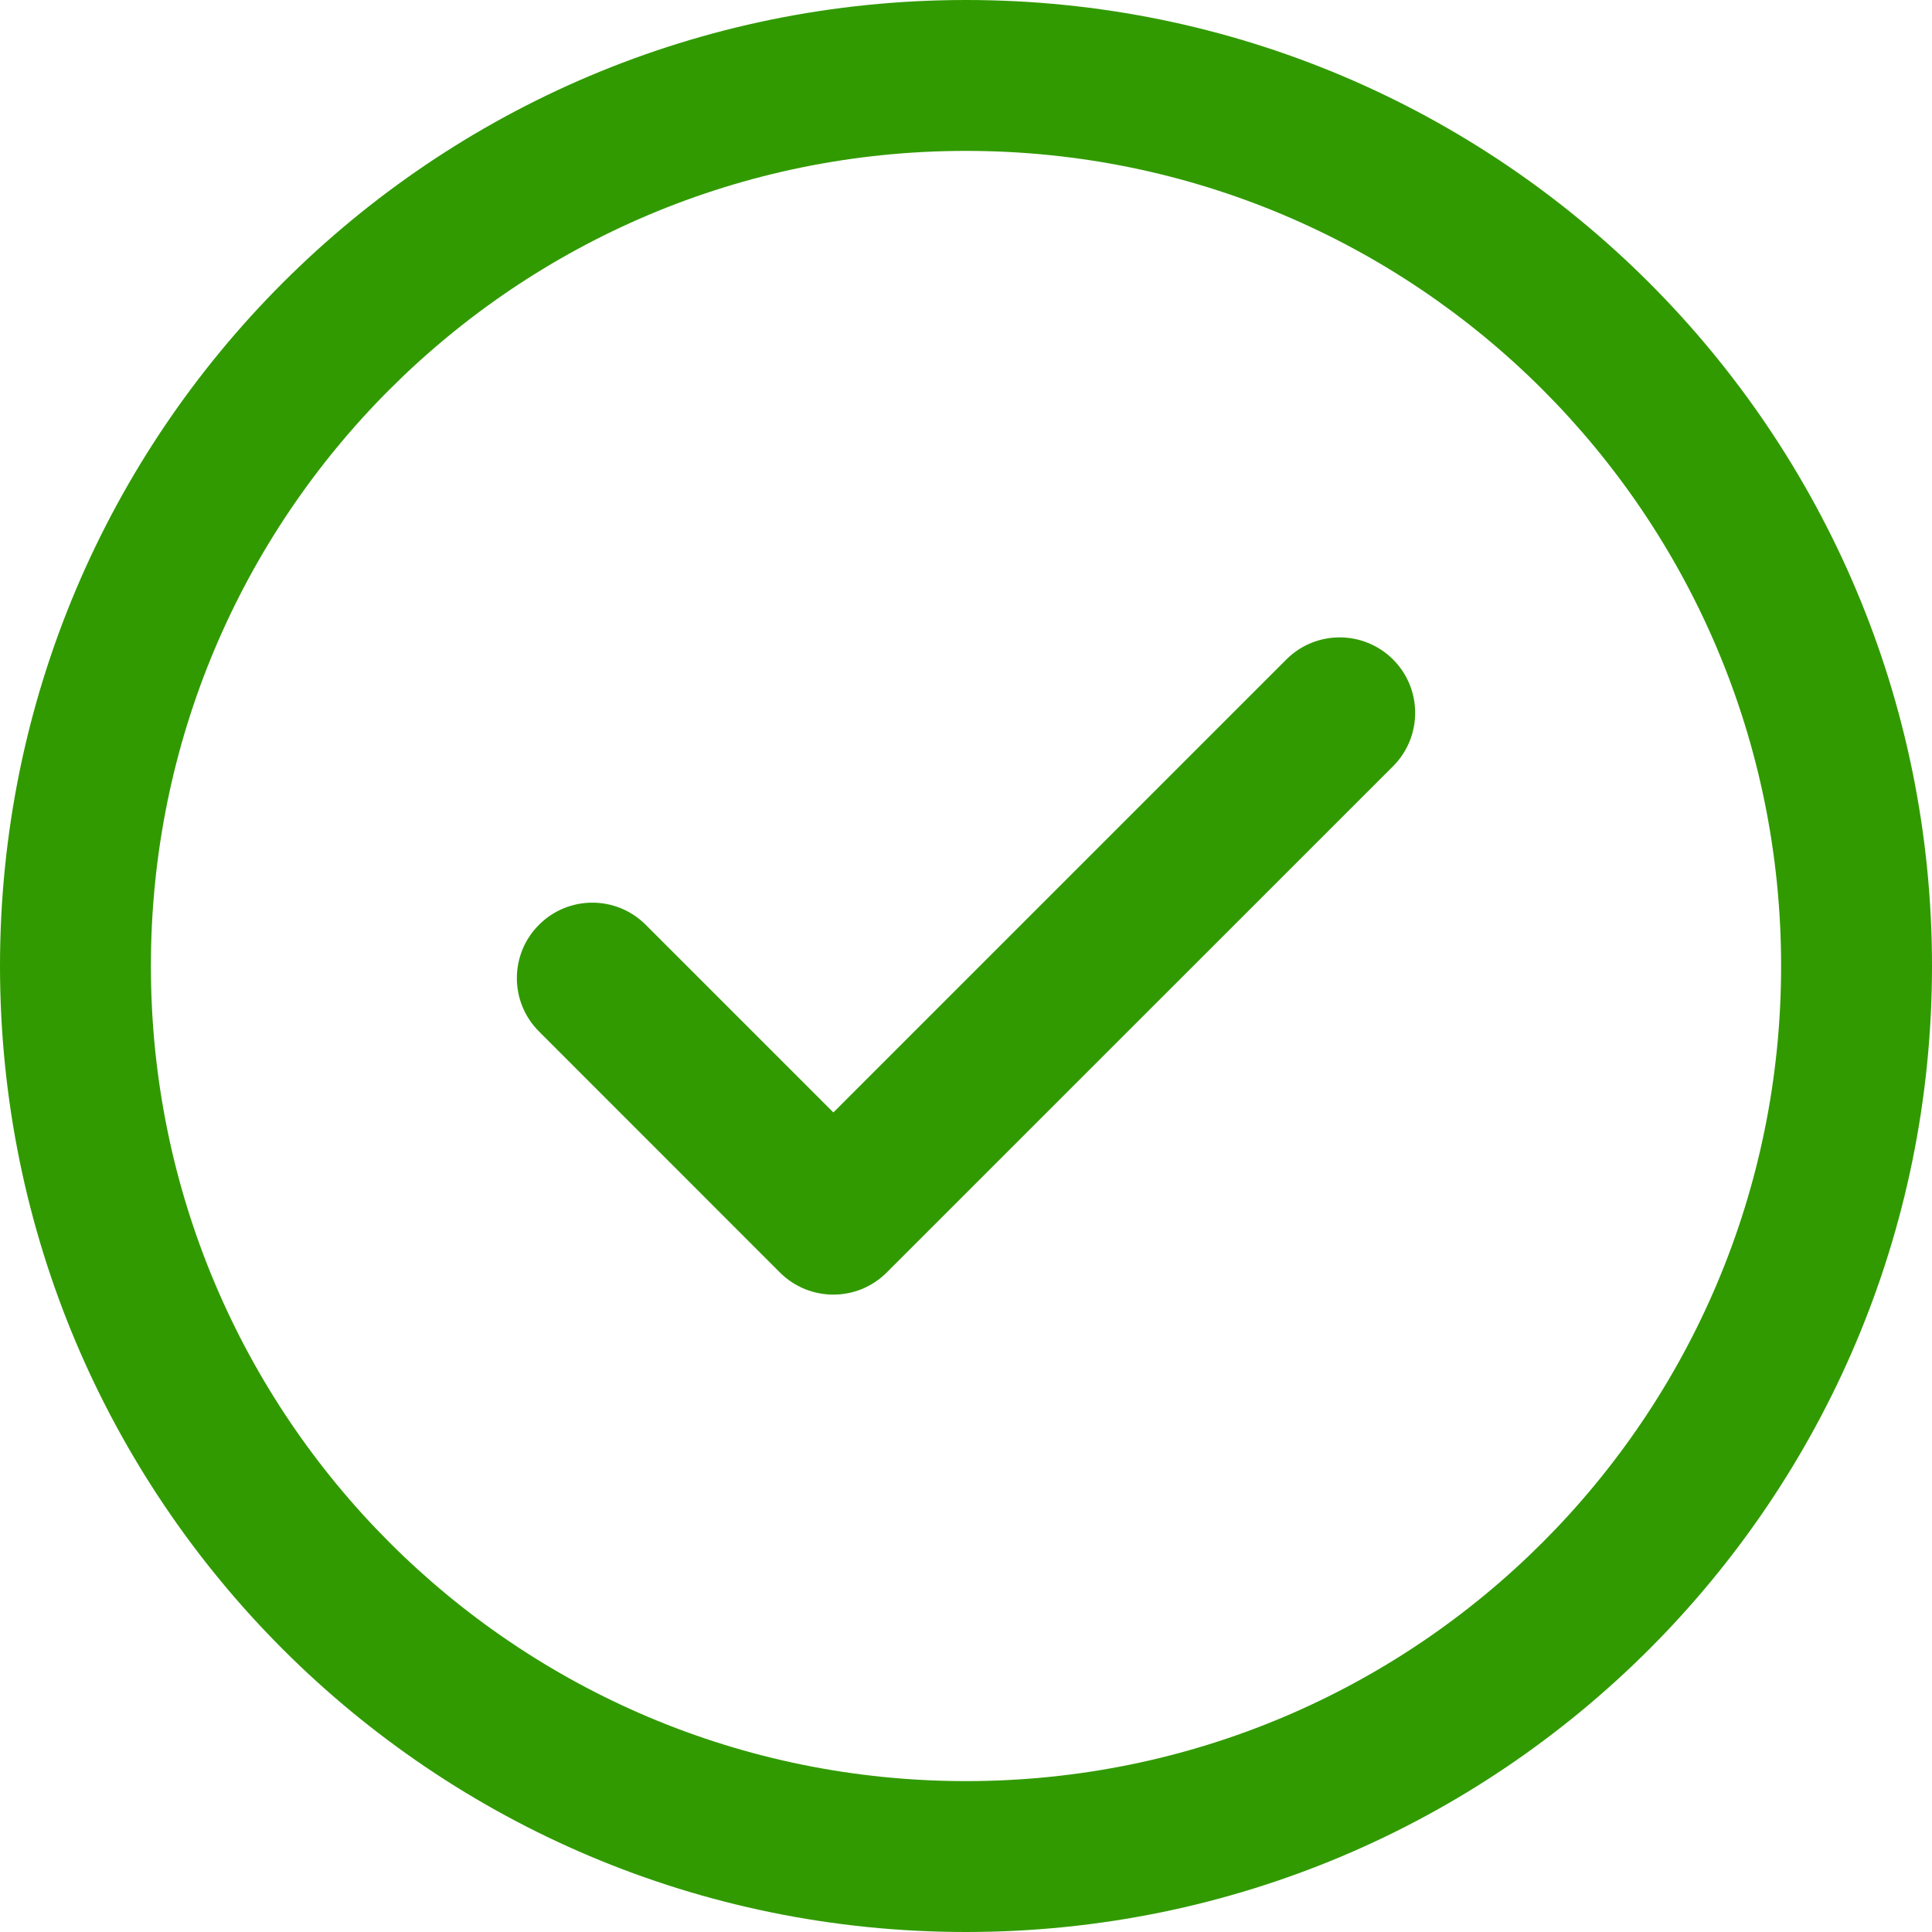
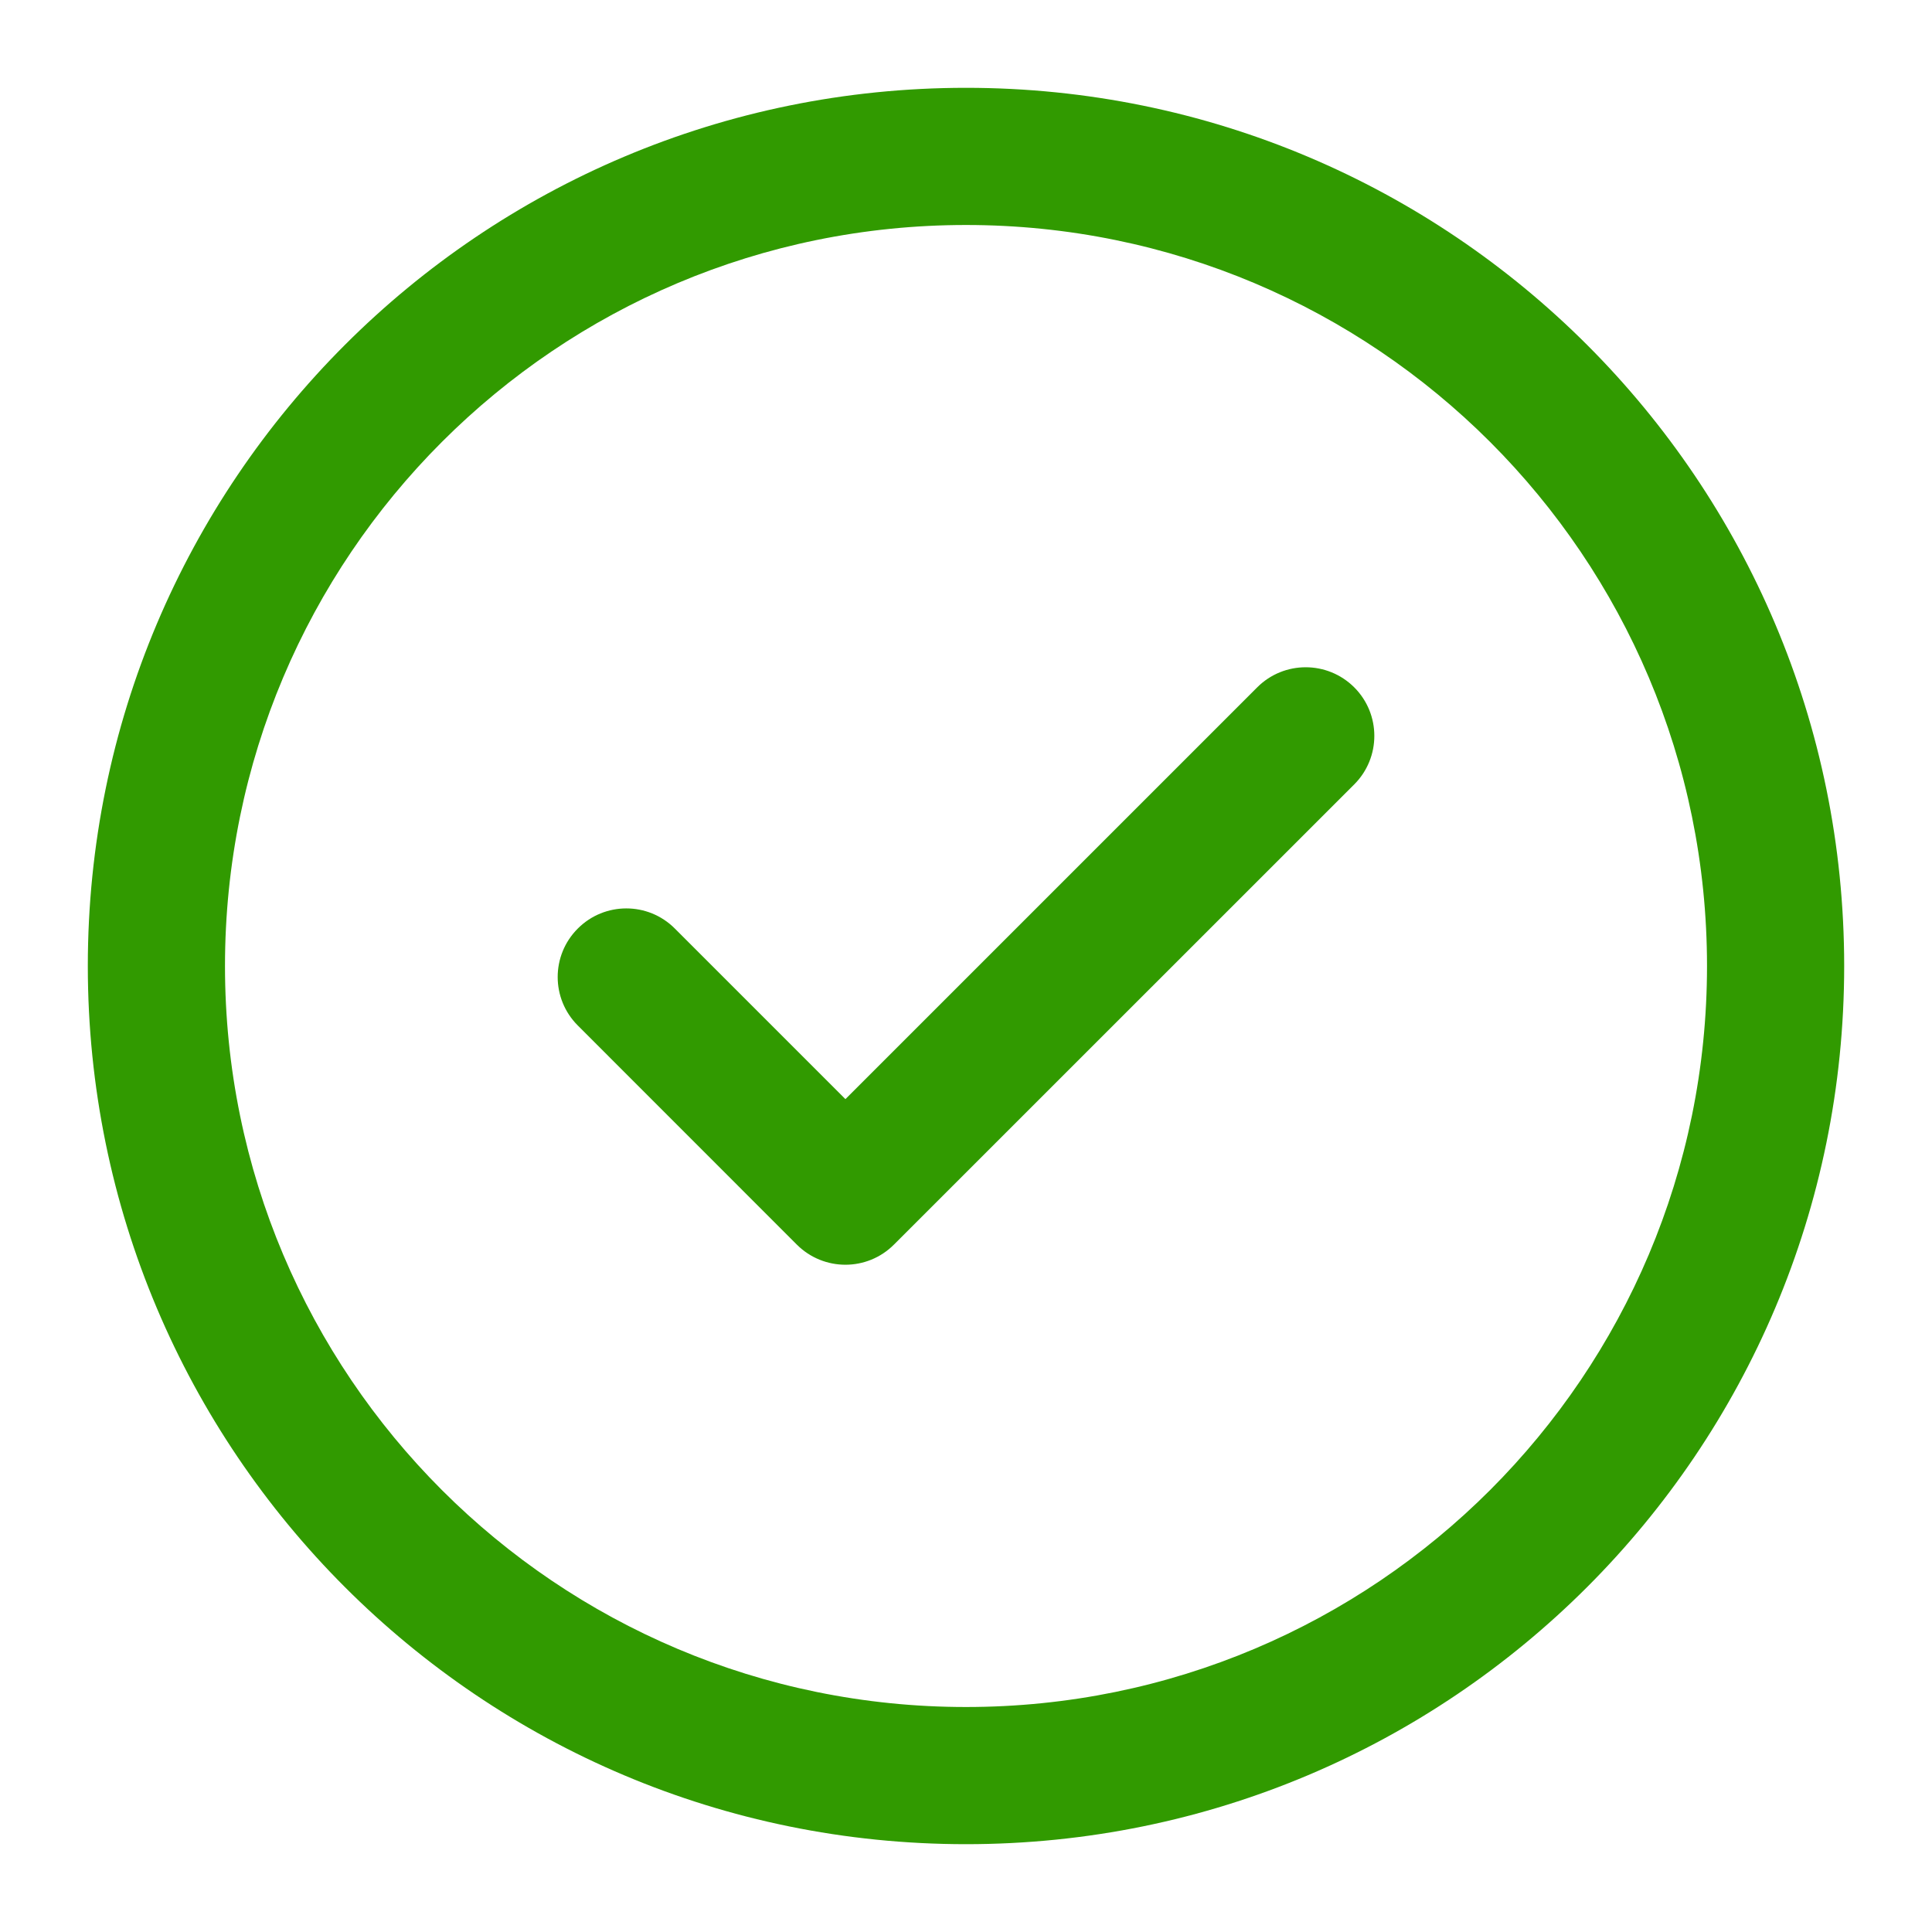
- <svg xmlns="http://www.w3.org/2000/svg" width="20" height="20" viewBox="0 0 20 20" fill="none">
-   <path d="M14.421 6.827C14.726 7.132 14.726 7.627 14.421 7.932L9.179 13.173C8.874 13.478 8.38 13.478 8.074 13.173L5.58 10.678C5.274 10.373 5.274 9.878 5.58 9.573C5.885 9.268 6.379 9.268 6.684 9.573L8.627 11.516L13.316 6.827C13.621 6.522 14.115 6.522 14.421 6.827ZM20 10C20 15.527 15.527 20 10 20C4.473 20 0 15.527 0 10C0 4.473 4.473 0 10 0C15.527 0 20 4.473 20 10ZM18.438 10C18.438 5.336 14.663 1.562 10 1.562C5.336 1.562 1.562 5.337 1.562 10C1.562 14.664 5.337 18.438 10 18.438C14.664 18.438 18.438 14.663 18.438 10Z" fill="#319A00" />
+ <svg xmlns="http://www.w3.org/2000/svg" width="22" height="22" viewBox="0 0 22 22" fill="none">
+   <path d="M15.421 7.827C15.726 8.132 15.726 8.627 15.421 8.932L10.179 14.173C9.874 14.478 9.38 14.478 9.074 14.173L6.58 11.678C6.274 11.373 6.274 10.878 6.58 10.573C6.885 10.268 7.379 10.268 7.684 10.573L9.627 12.516L14.316 7.827C14.621 7.522 15.115 7.522 15.421 7.827ZM21 11C21 16.527 16.527 21 11 21C5.473 21 1 16.527 1 11C1 5.473 5.473 1 11 1C16.527 1 21 5.473 21 11ZM19.438 11C19.438 6.336 15.663 2.562 11 2.562C6.336 2.562 2.562 6.337 2.562 11C2.562 15.664 6.337 19.438 11 19.438C15.664 19.438 19.438 15.663 19.438 11Z" fill="#319A00" />
</svg>
